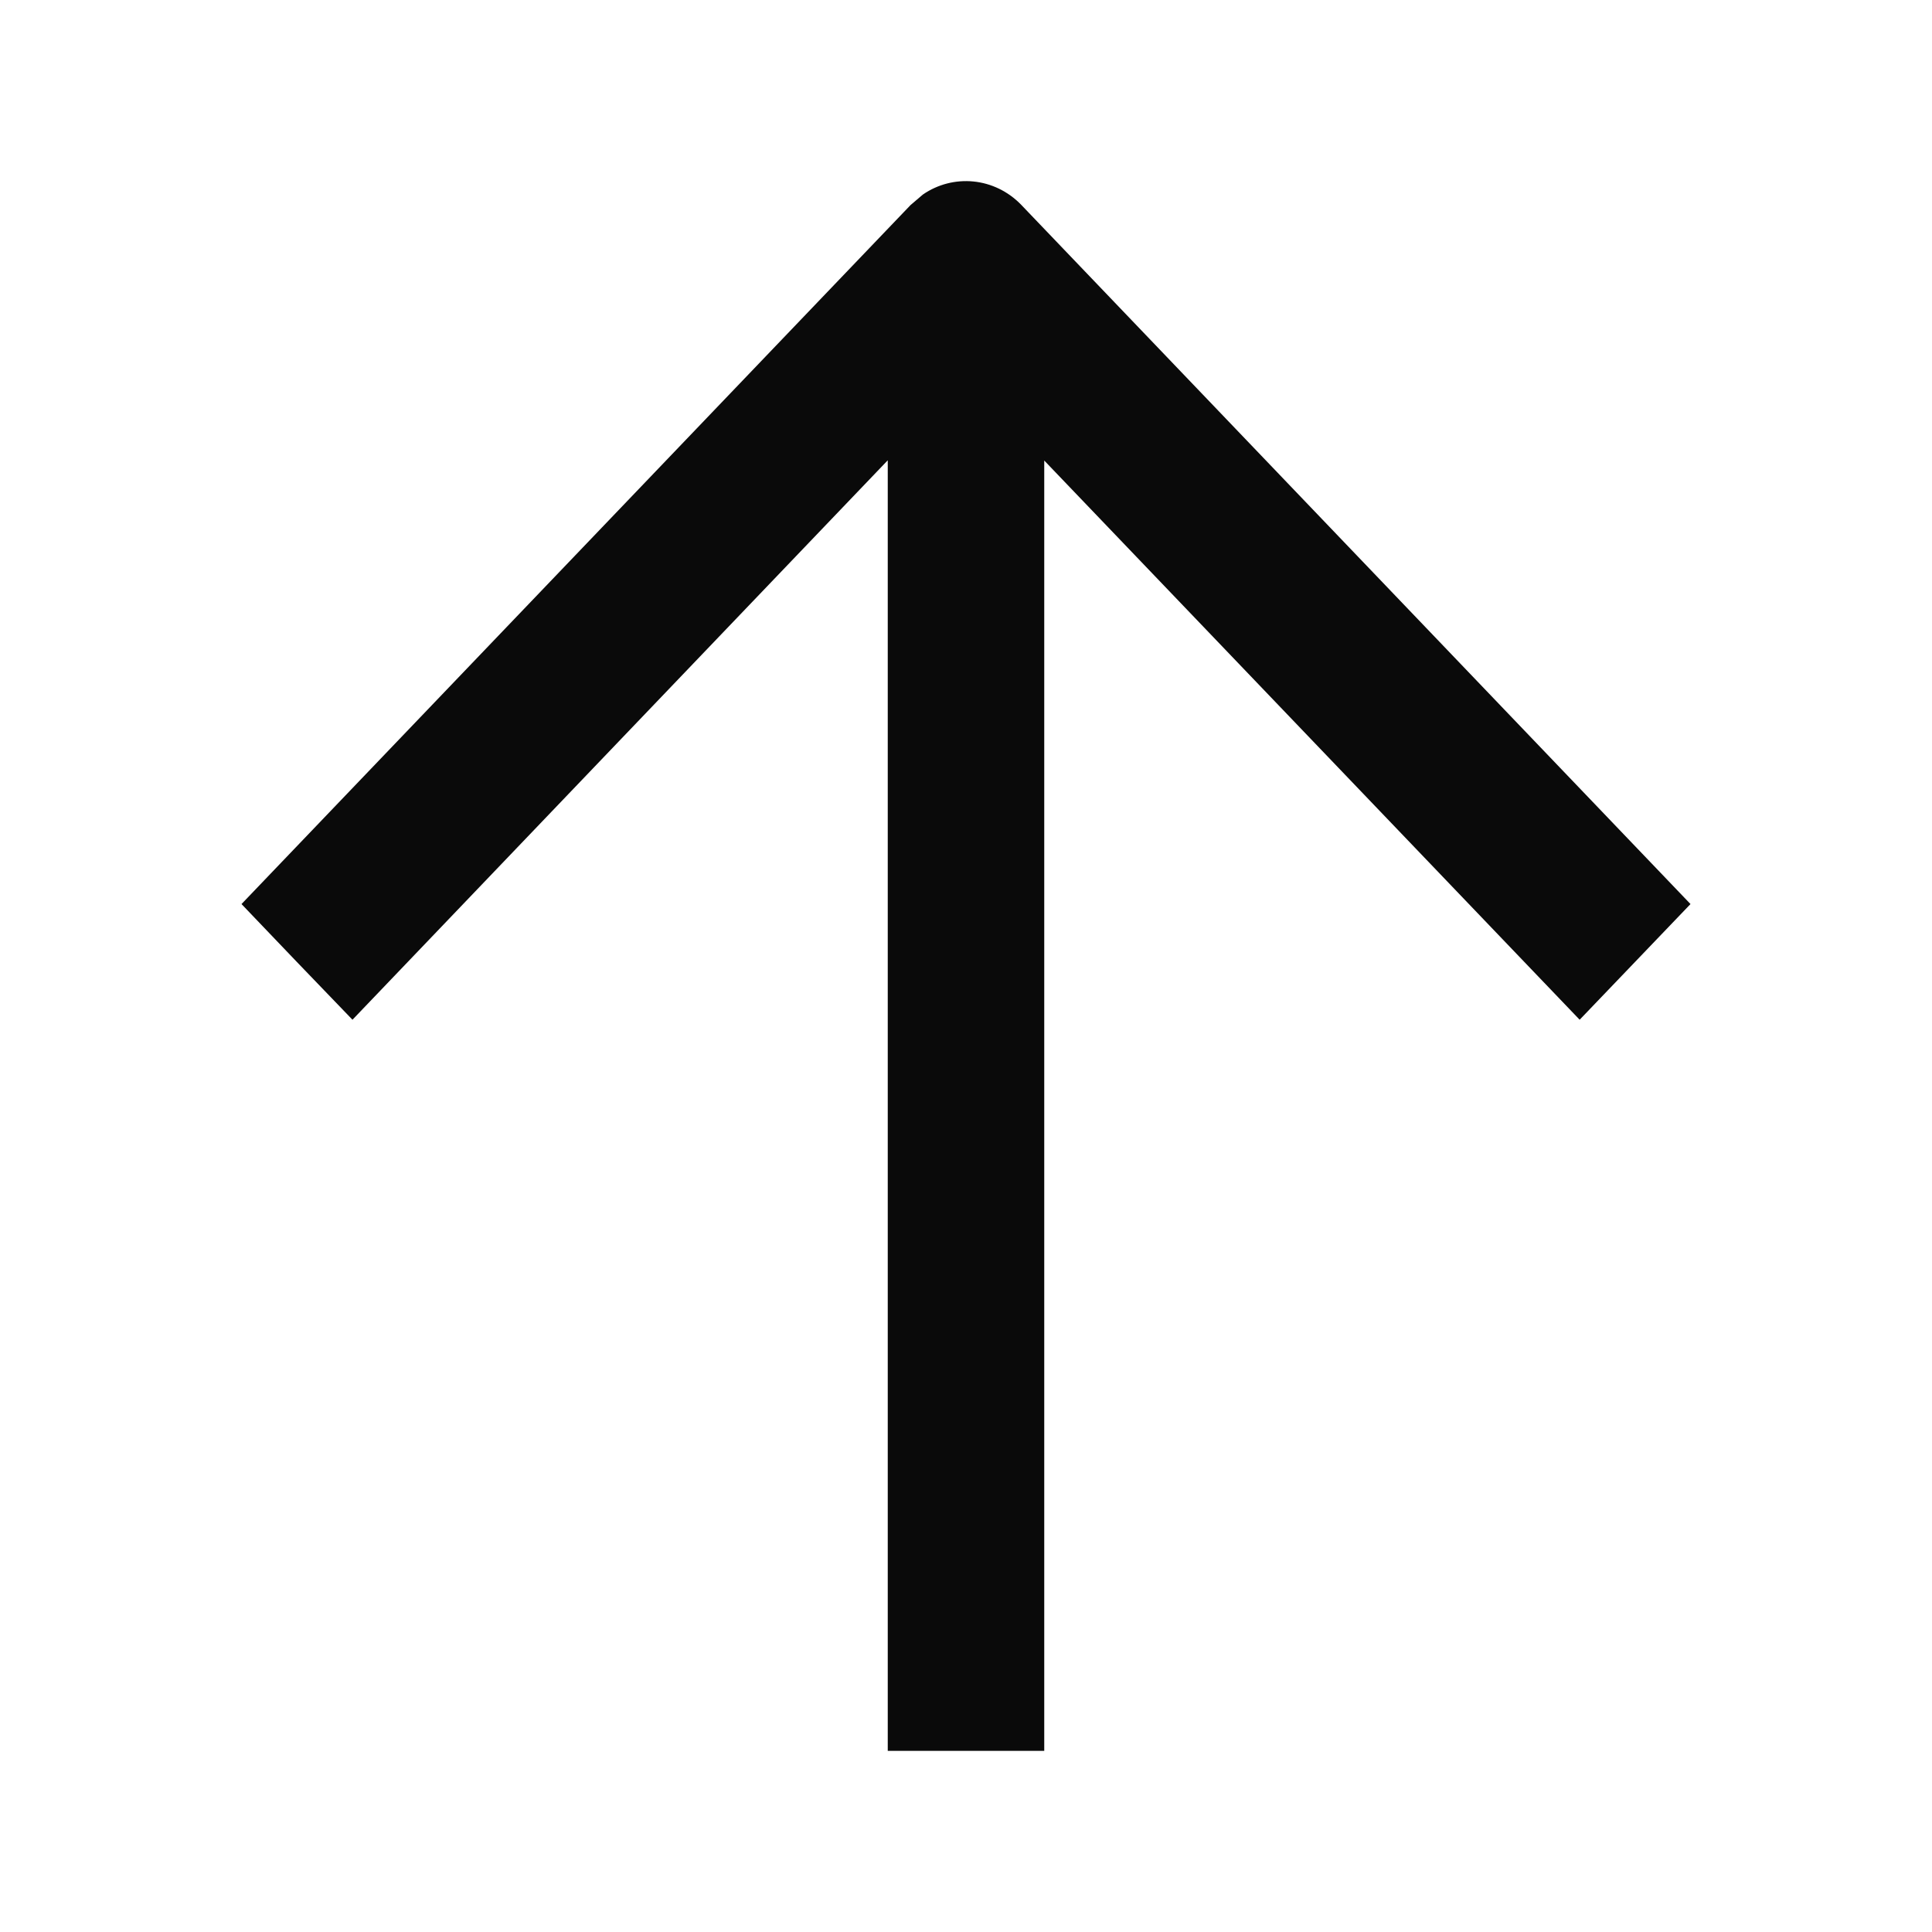
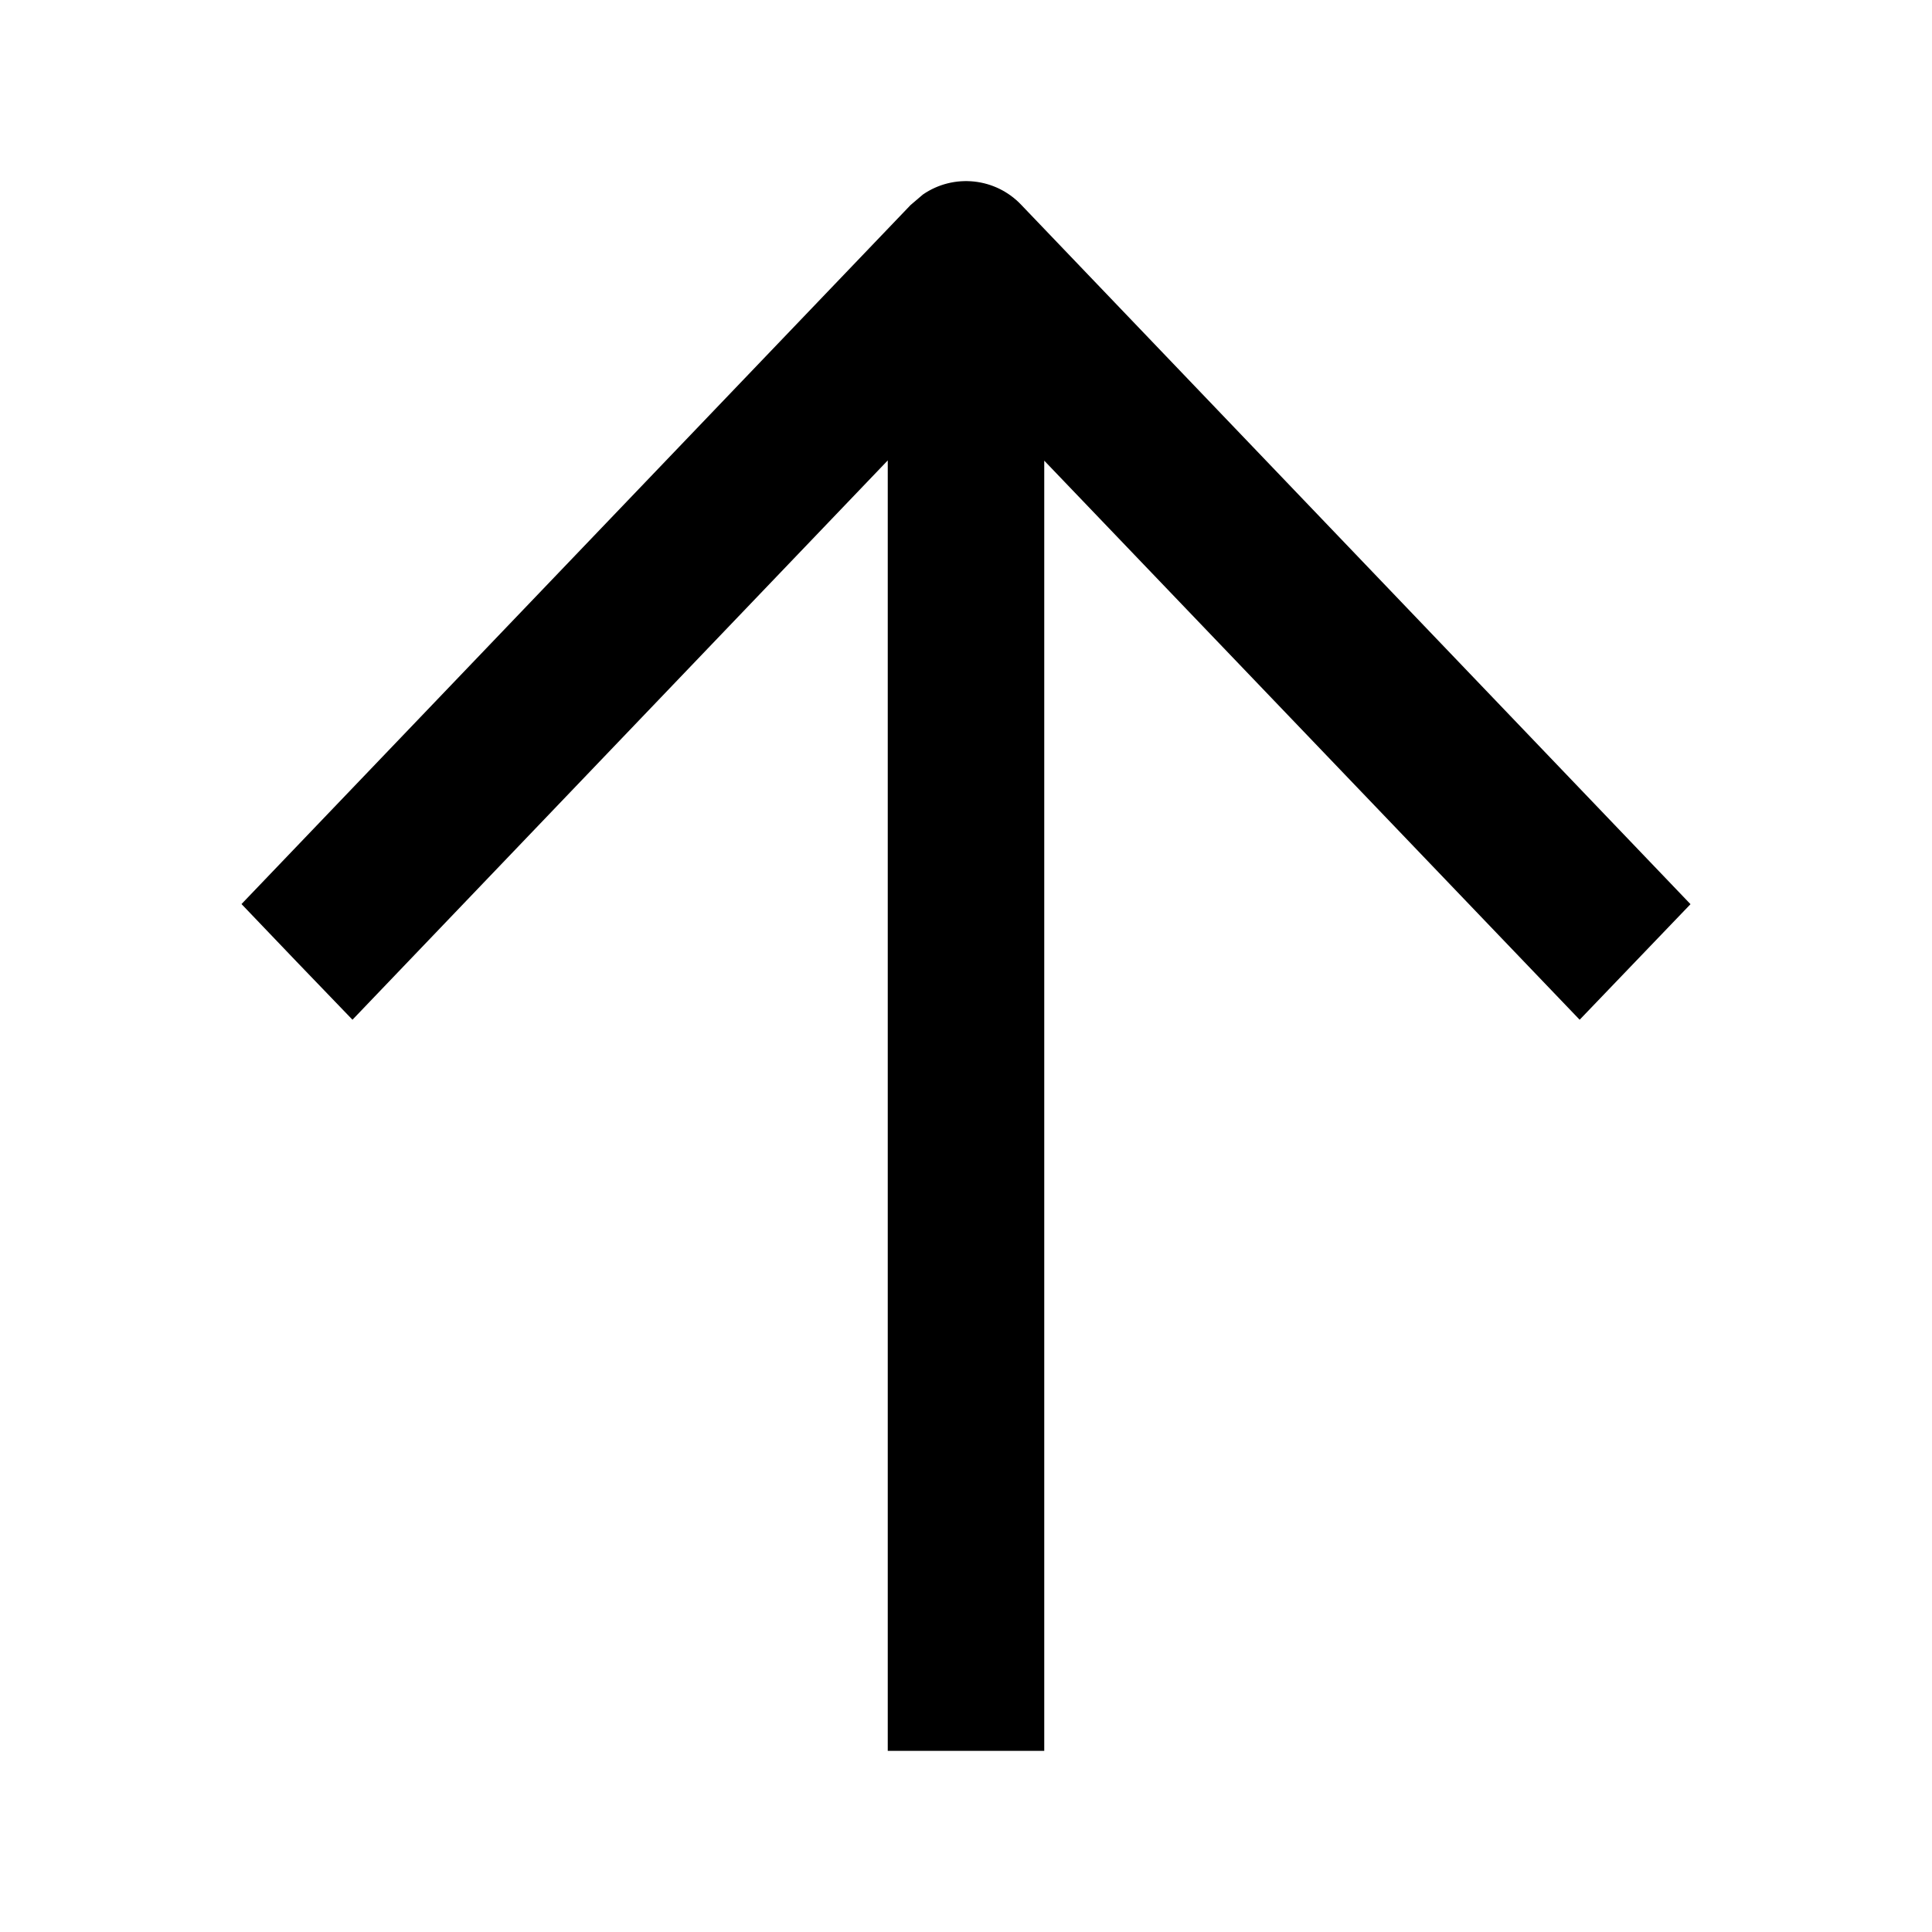
- <svg xmlns="http://www.w3.org/2000/svg" width="16" height="16" viewBox="0 0 16 16" fill="none">
-   <path d="M7.643 1.611C7.894 1.438 8.237 1.467 8.459 1.698L14 7.487L13.082 8.445L8.648 3.814V14.5H7.352V3.812L2.919 8.445L2.459 7.967L2 7.487L7.541 1.698L7.643 1.611Z" fill="#0A0A0A" />
+ <svg xmlns="http://www.w3.org/2000/svg" width="16" height="16" viewBox="0 0 16 16">
+   <path d="M7.643 1.611a.63.63 0 0 1 .816.087L14 7.488l-.918.957-4.434-4.63V14.5H7.352V3.813L2.919 8.445l-.46-.478L2 7.487l5.541-5.789z" />
</svg>
